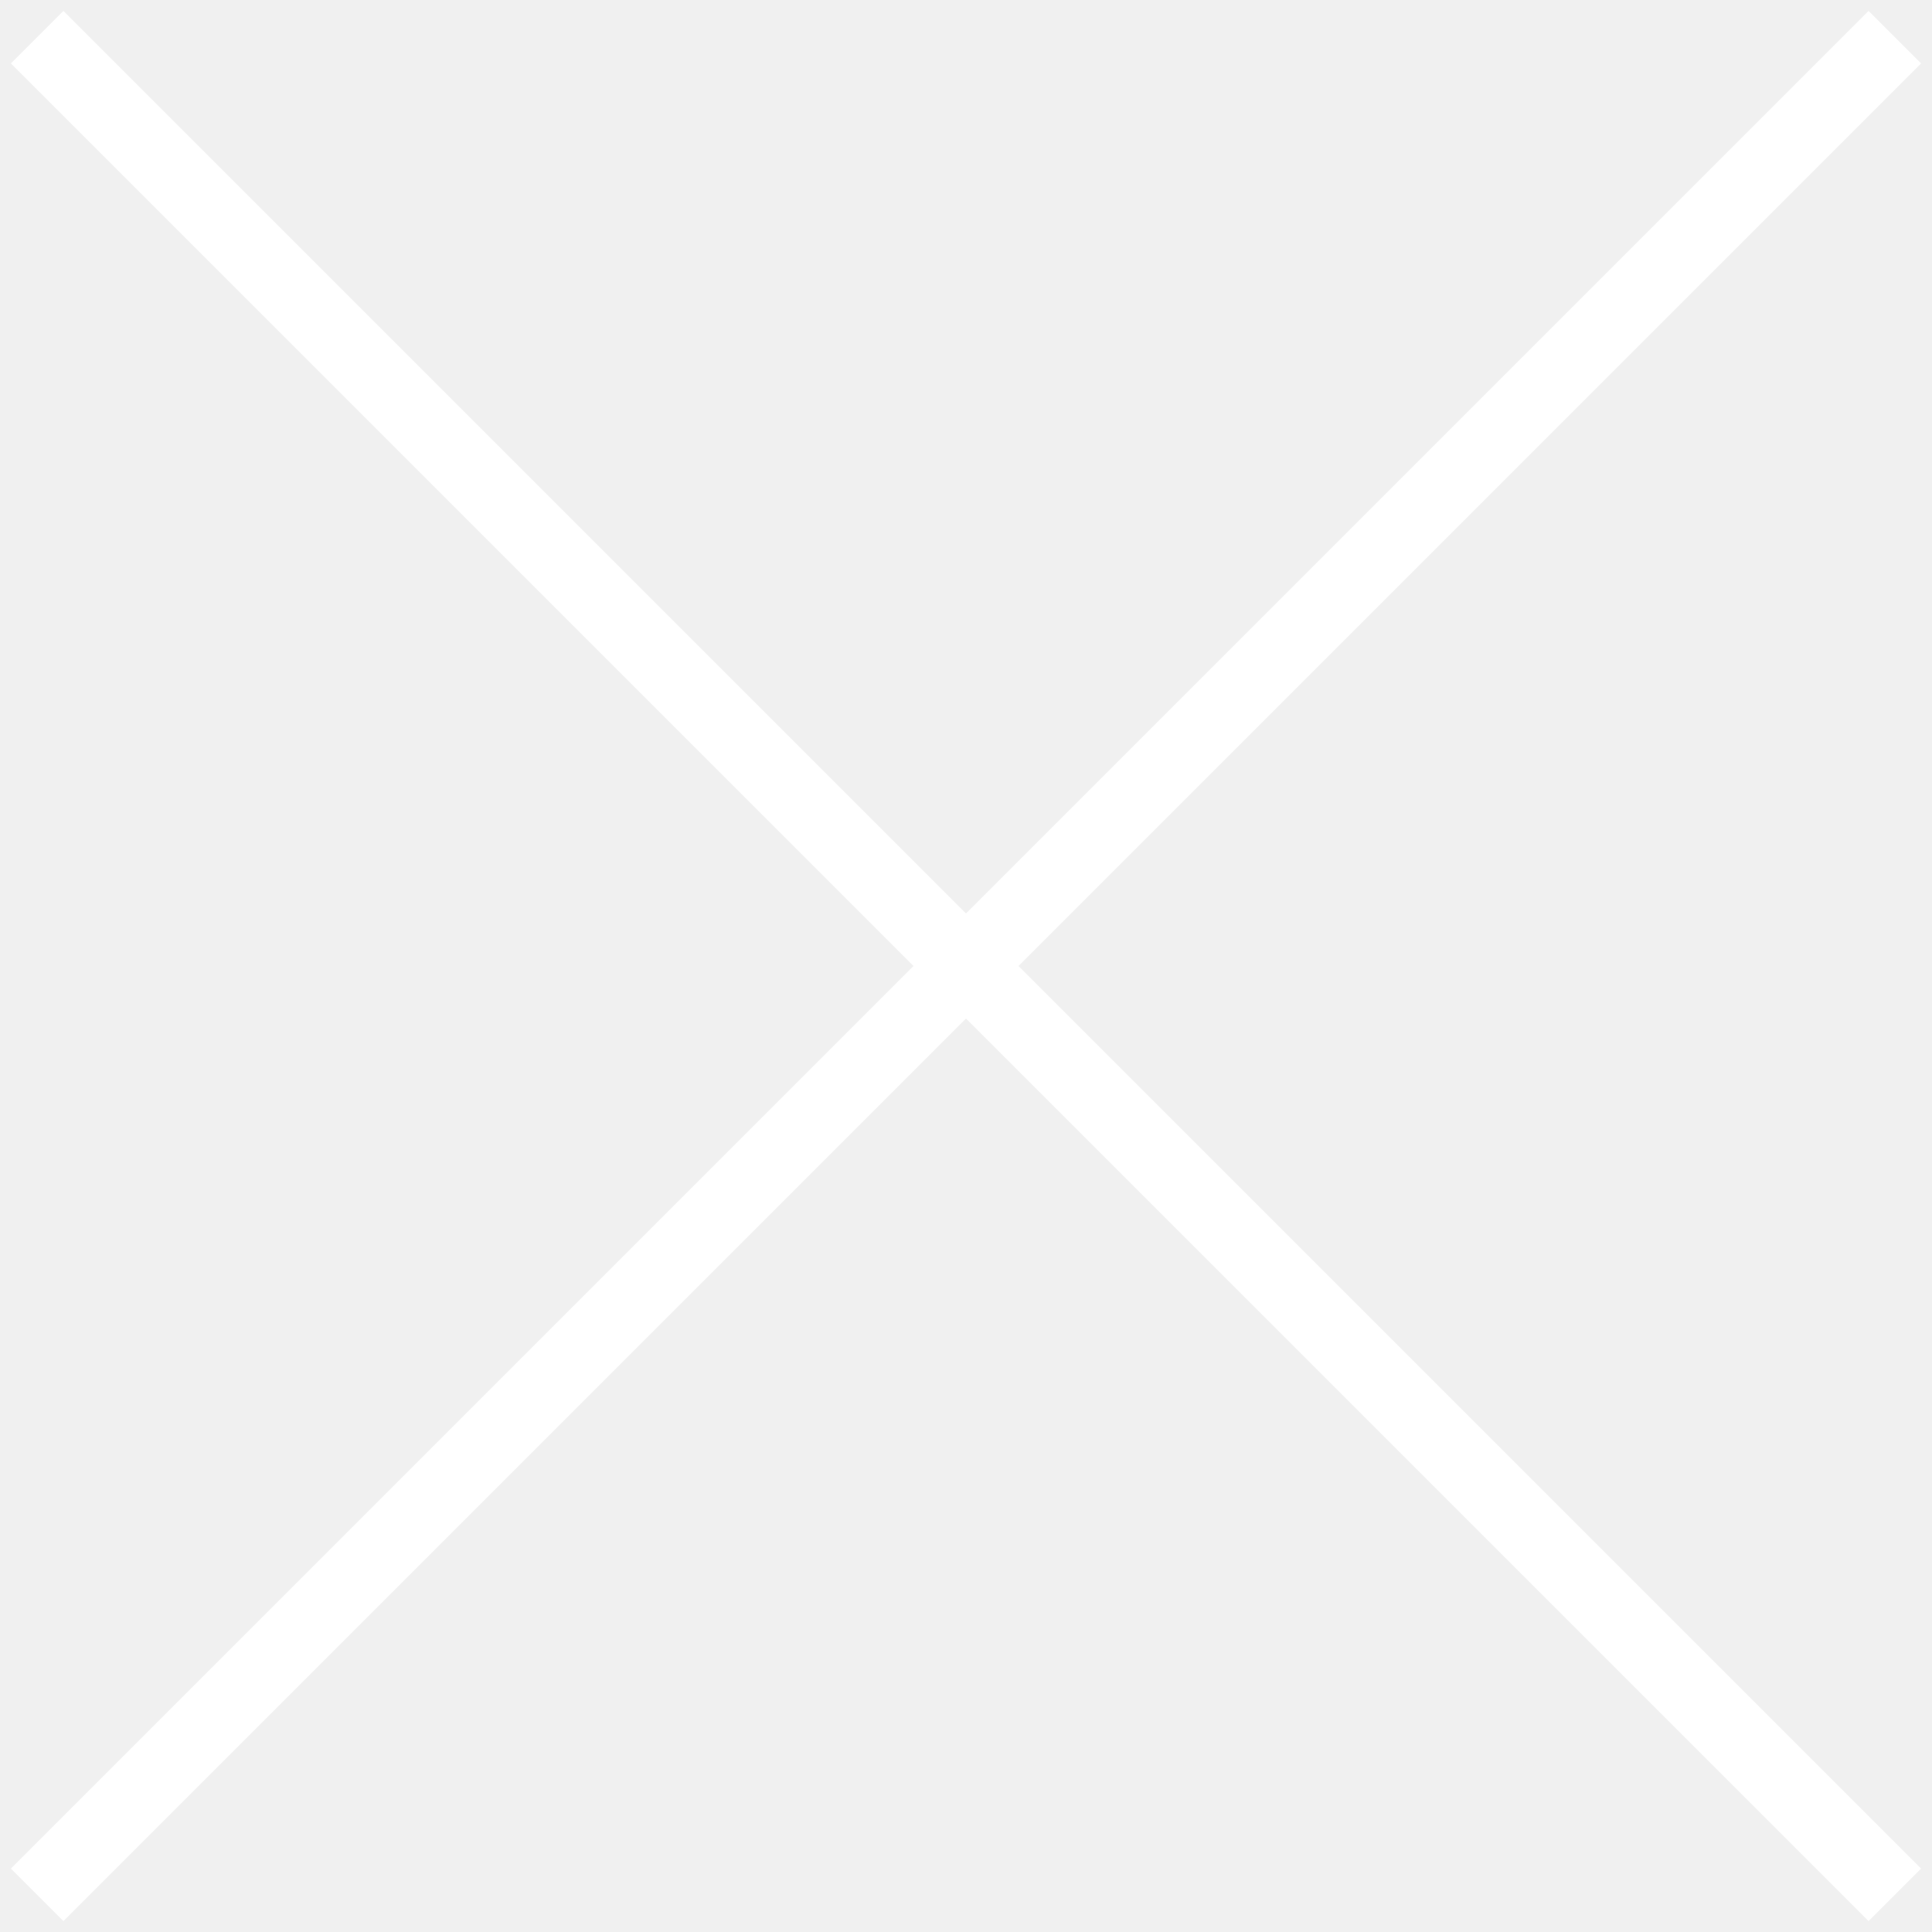
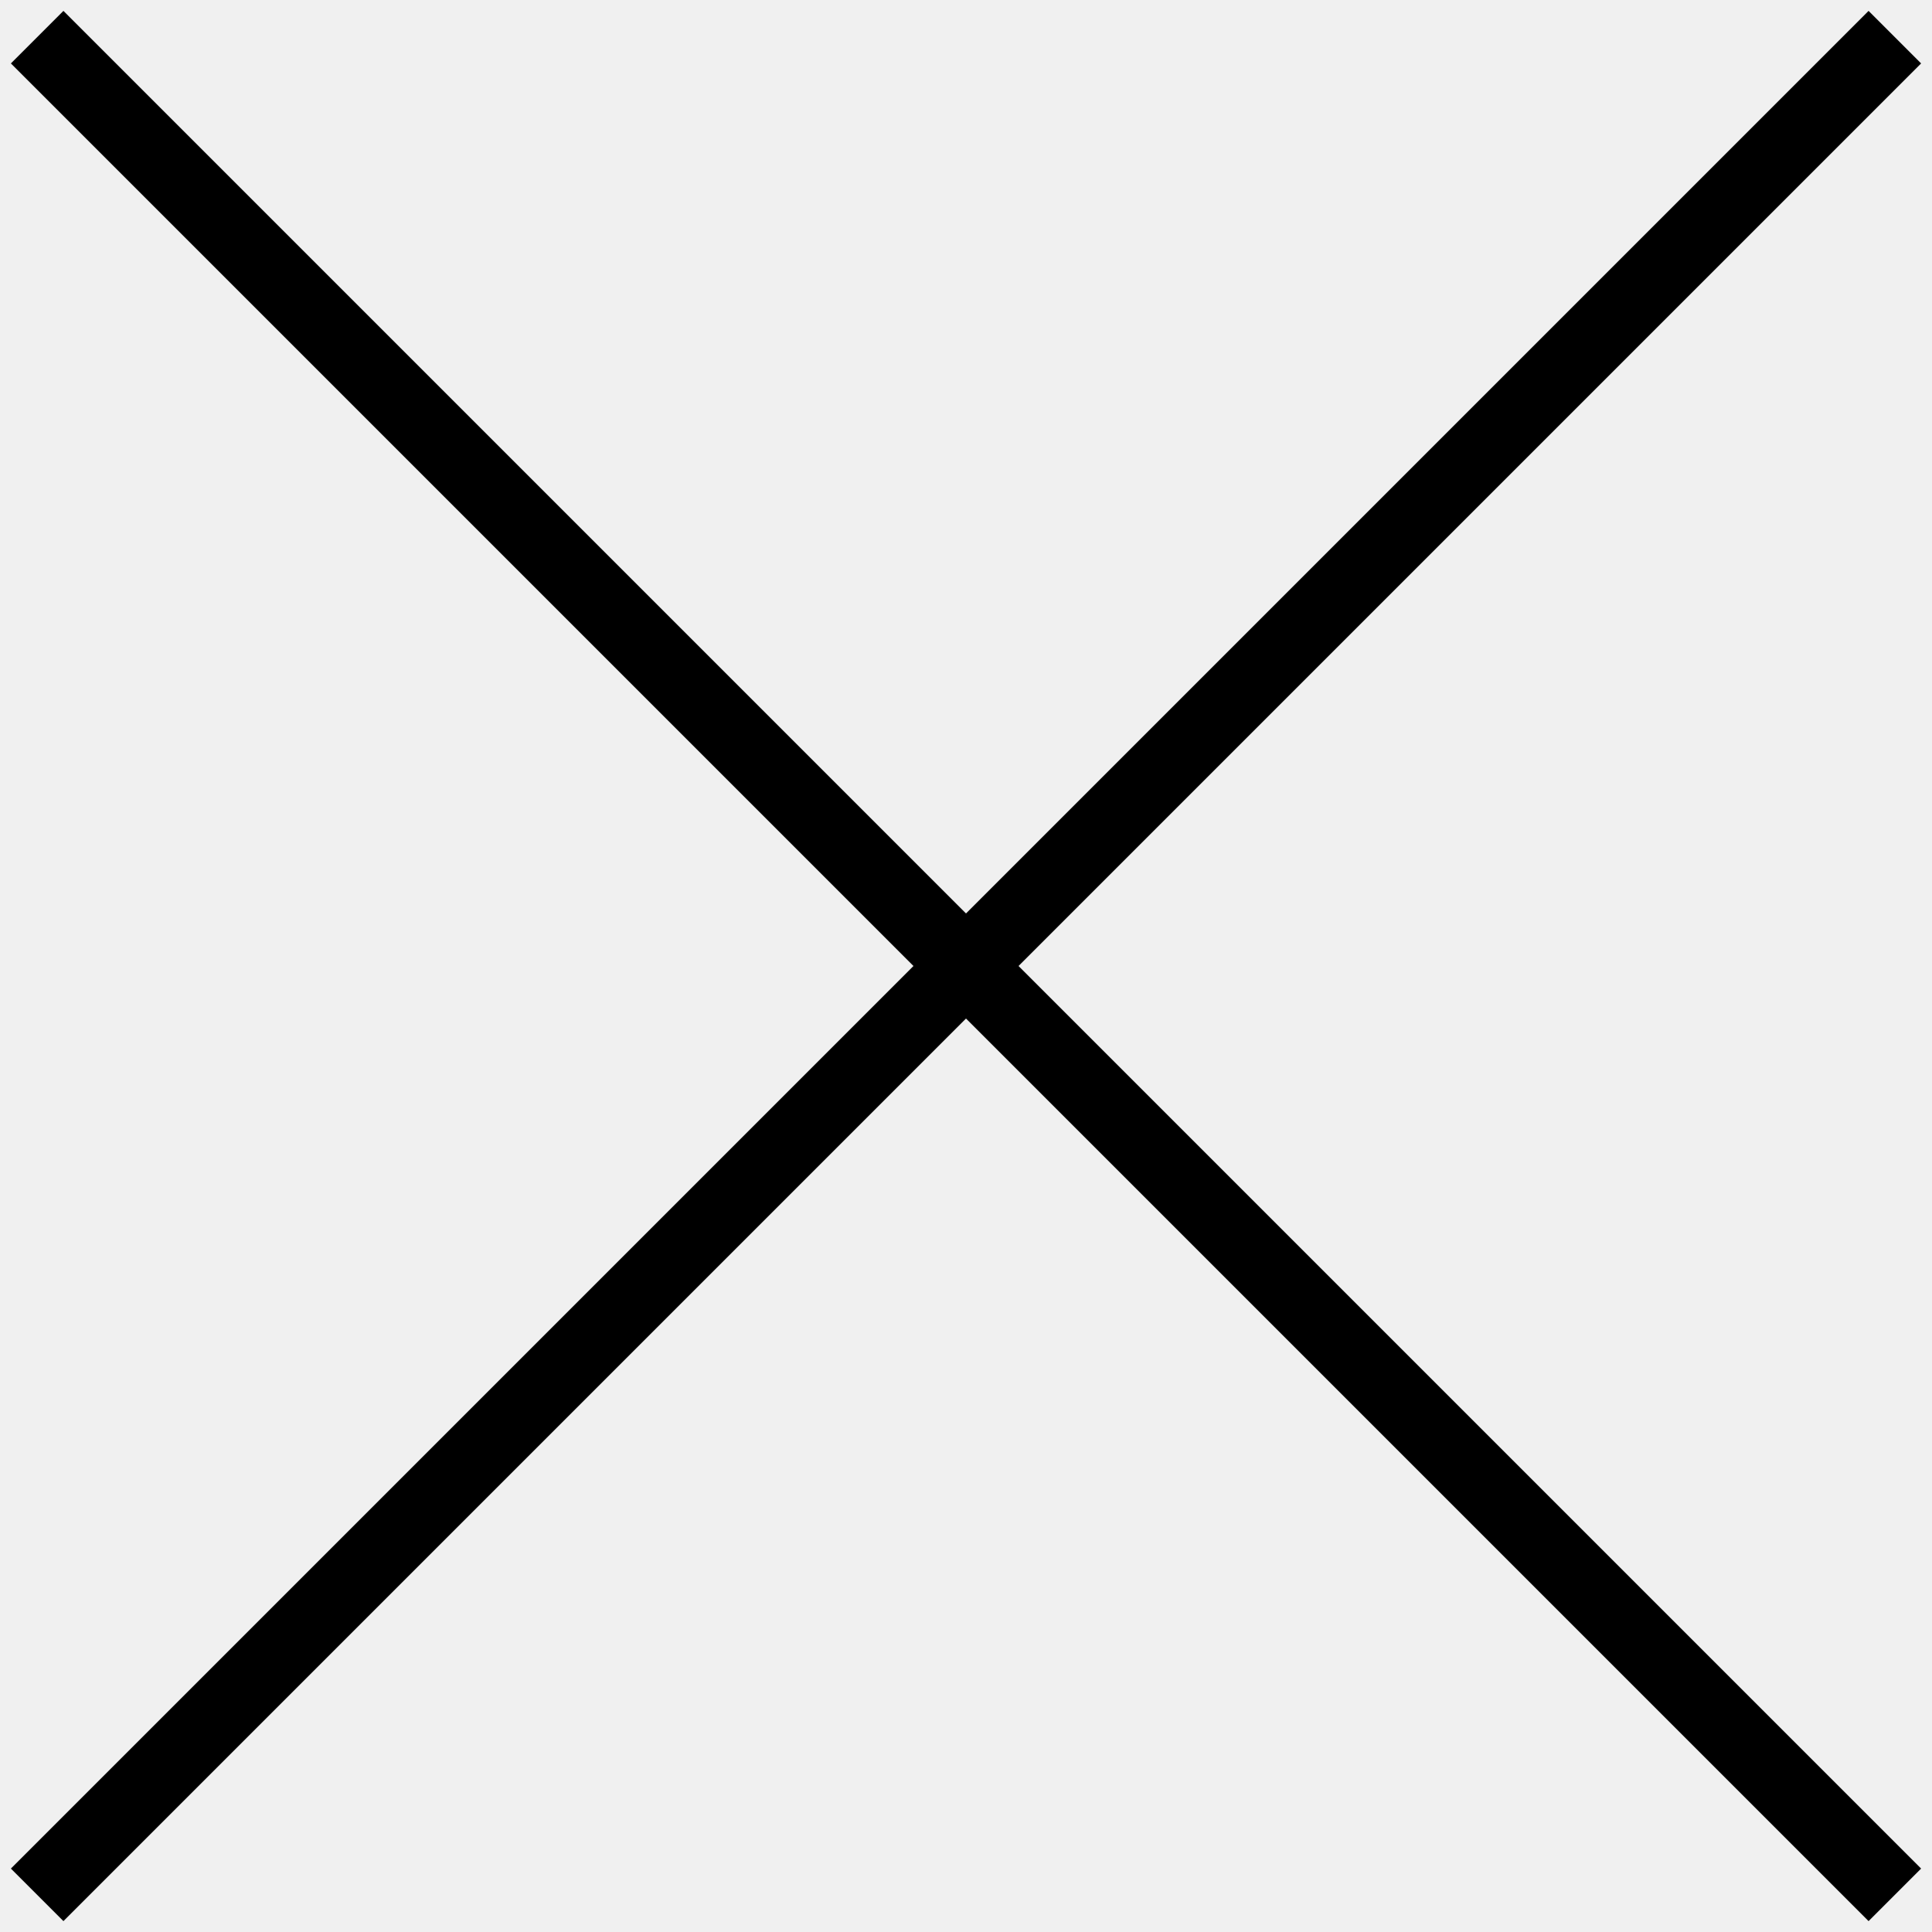
<svg xmlns="http://www.w3.org/2000/svg" width="52" height="52" viewBox="0 0 52 52" fill="none">
-   <path d="M1 1L51 51" stroke="white" stroke-width="2" />
-   <path d="M51 1L1 51" stroke="white" stroke-width="2" />
+   <path d="M1 1L51 51" stroke="#000" stroke-width="2" />
+   <path d="M51 1L1 51" stroke="#000" stroke-width="2" />
</svg>
